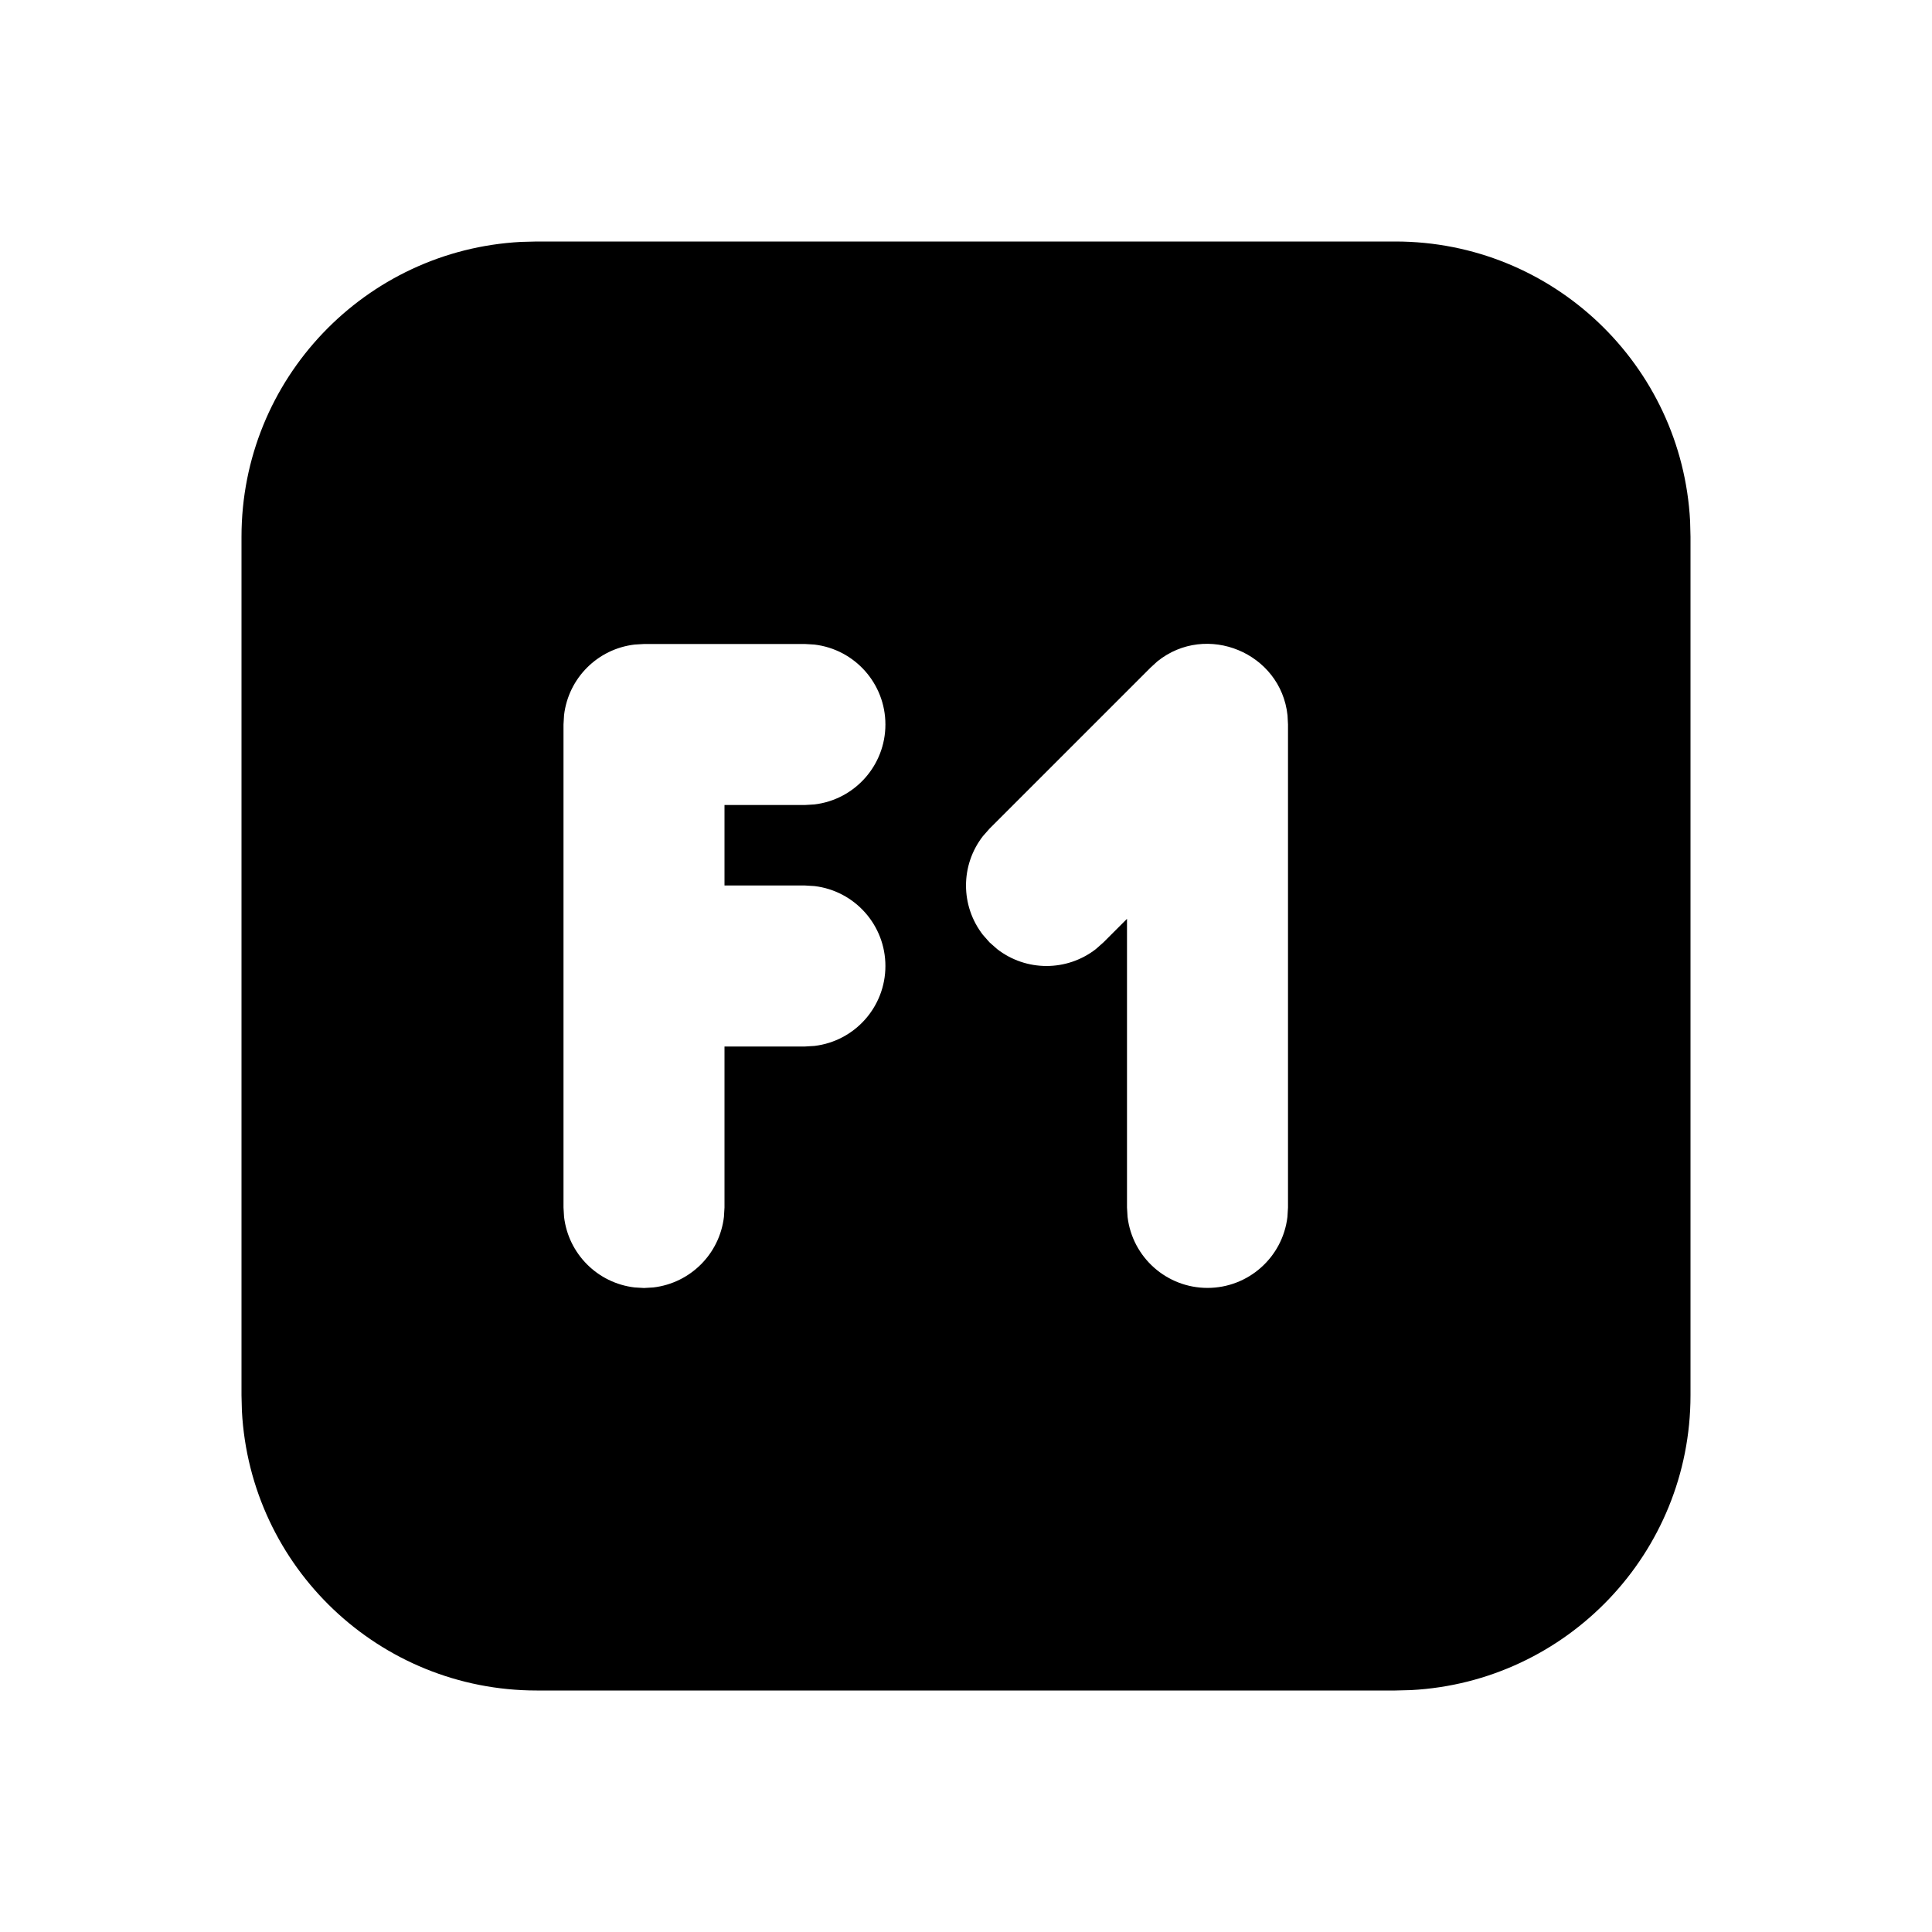
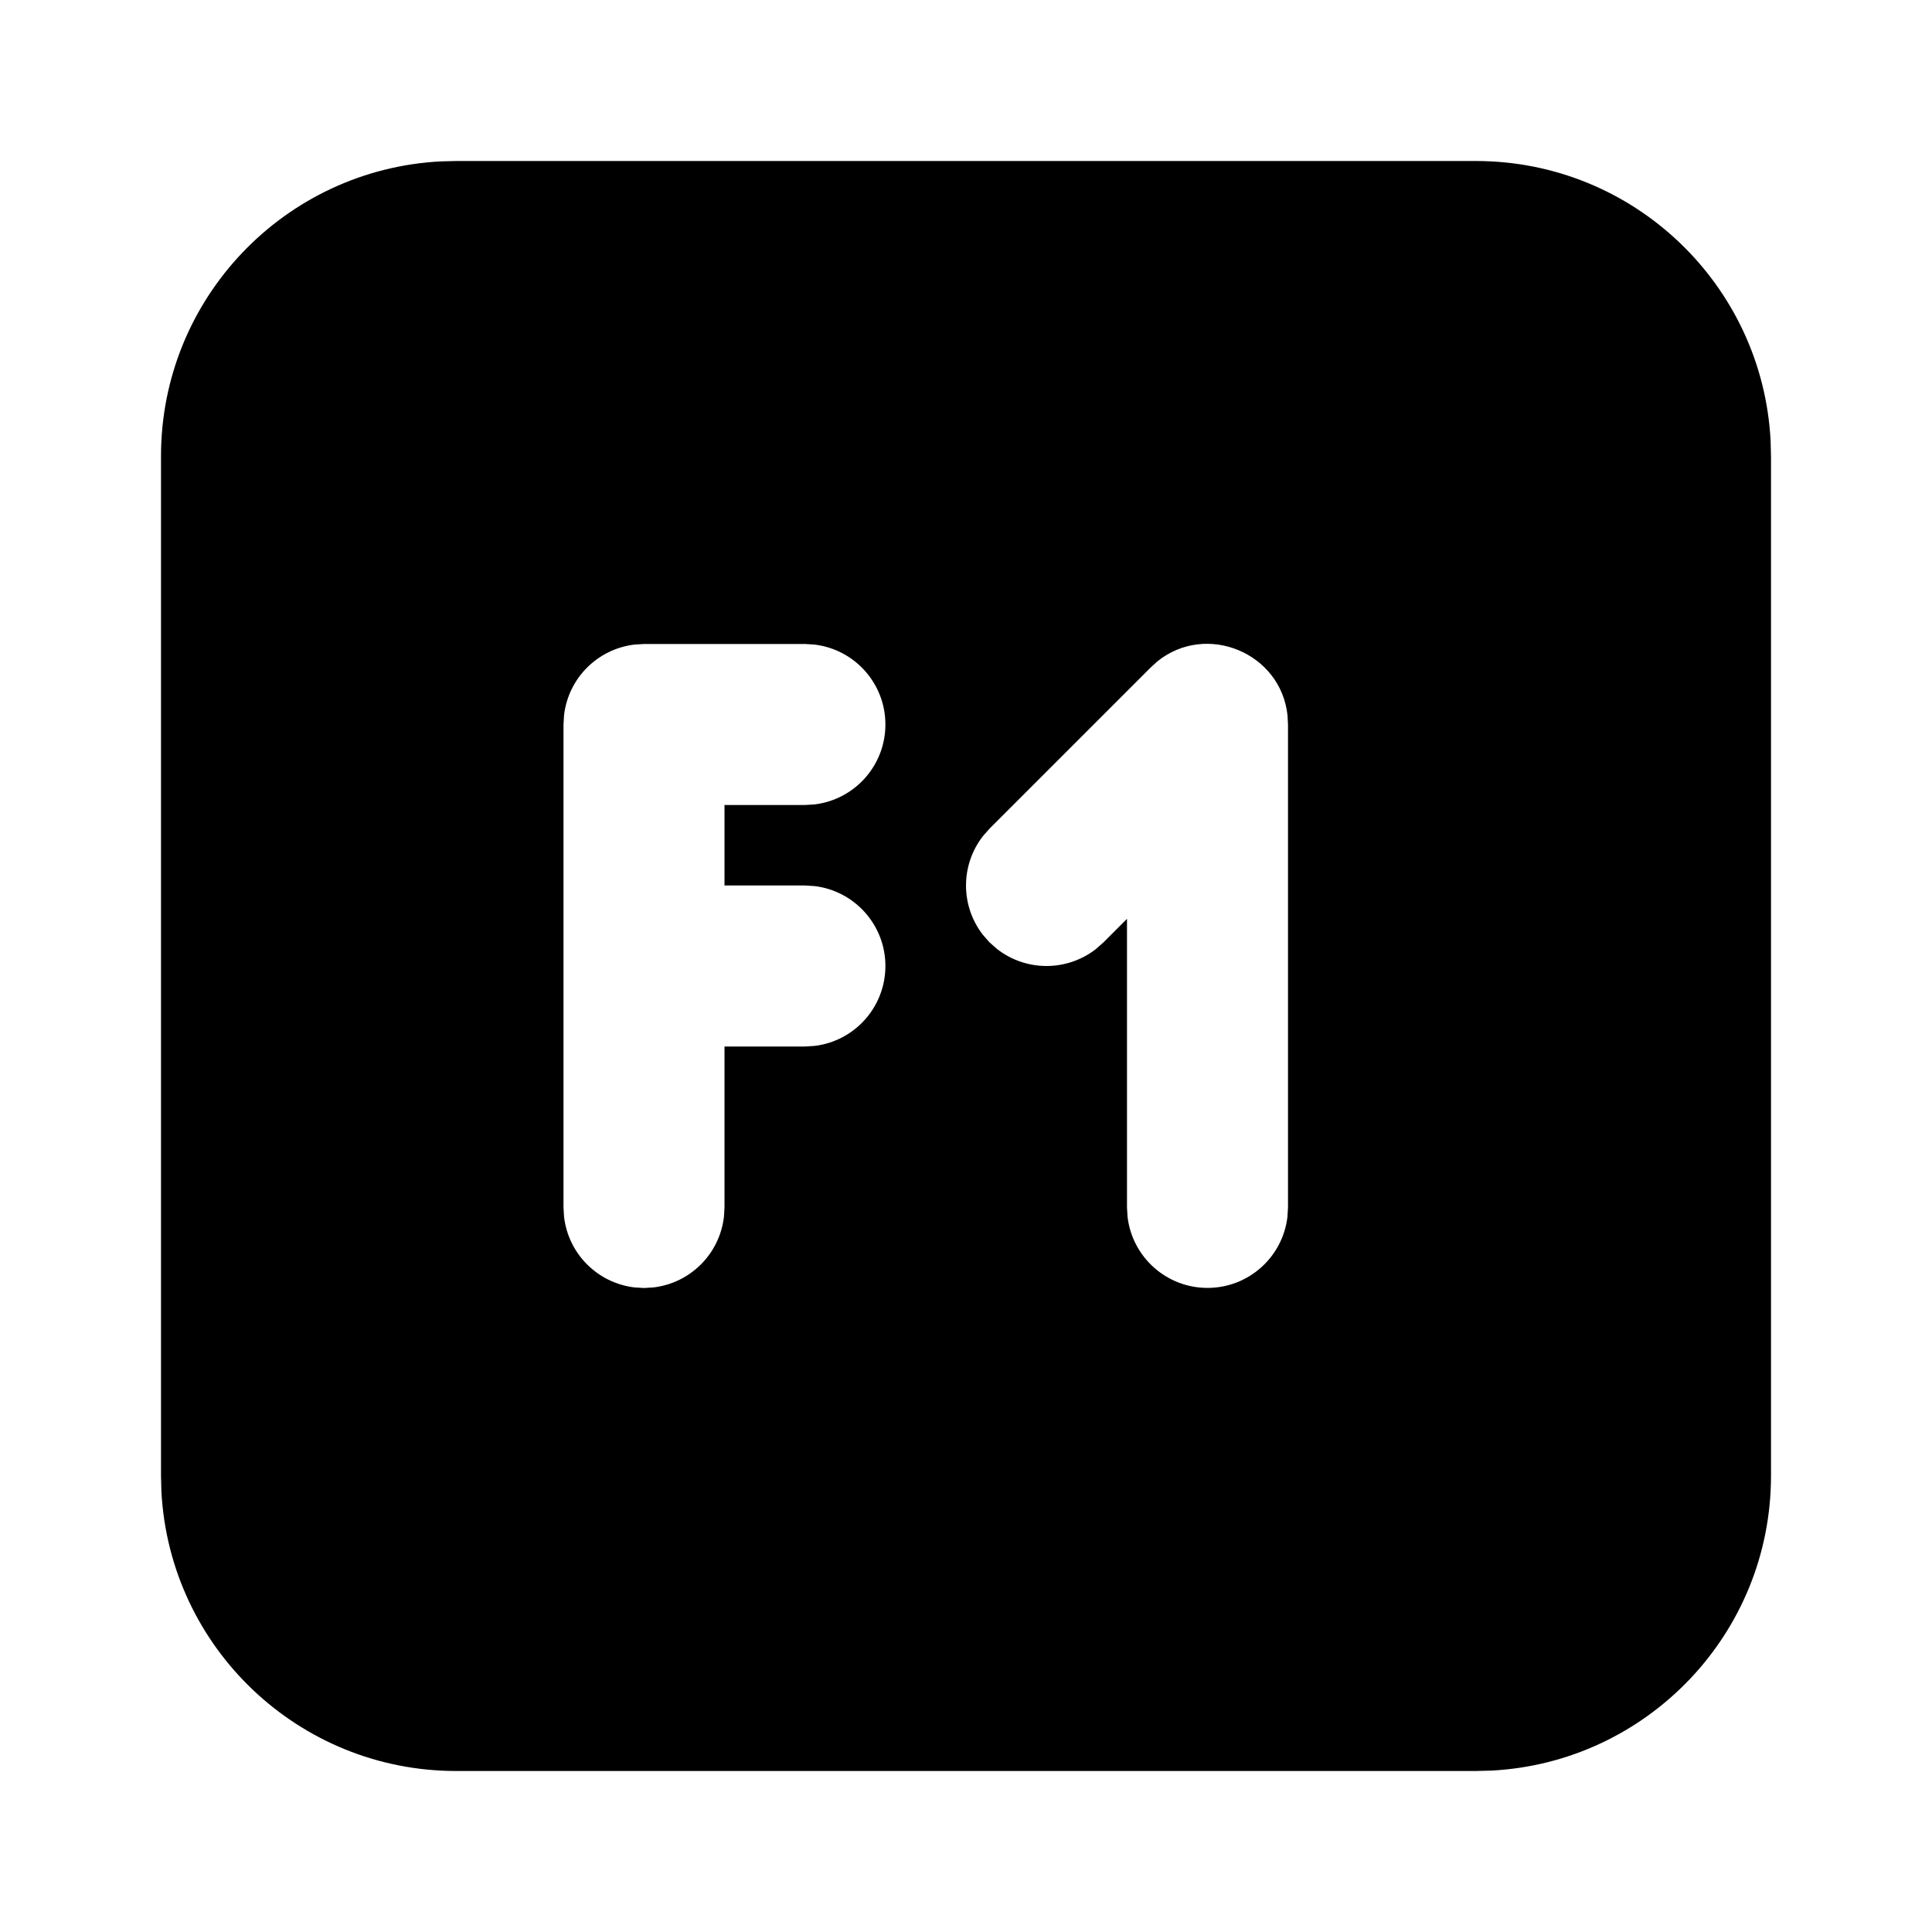
<svg xmlns="http://www.w3.org/2000/svg" class="icon icon-tabler icon-tabler-square-f1-filled" width="24" height="24" viewBox="0 0 24 24" stroke-width="2" stroke="currentColor" fill="none" stroke-linecap="round" stroke-linejoin="round">
  <path stroke="none" d="M0 0h24v24H0z" fill="none" />
-   <path d="M17.333 3c1.96 0 3.56 1.537 3.662 3.472l.005 .195v10.666c0 1.96 -1.537 3.56 -3.472 3.662l-.195 .005h-10.666a3.667 3.667 0 0 1 -3.662 -3.472l-.005 -.195v-10.666c0 -1.96 1.537 -3.56 3.472 -3.662l.195 -.005h10.666zm-7.333 5h-2l-.117 .007a1 1 0 0 0 -.876 .876l-.007 .117v6l.007 .117a1 1 0 0 0 .876 .876l.117 .007l.117 -.007a1 1 0 0 0 .876 -.876l.007 -.117v-2h1l.117 -.007a1 1 0 0 0 0 -1.986l-.117 -.007h-1v-1h1l.117 -.007a1 1 0 0 0 0 -1.986l-.117 -.007zm5.994 .886c-.083 -.777 -1.008 -1.16 -1.617 -.67l-.084 .077l-2 2l-.083 .094a1 1 0 0 0 0 1.226l.083 .094l.094 .083a1 1 0 0 0 1.226 0l.094 -.083l.293 -.293v3.586l.007 .117a1 1 0 0 0 1.986 0l.007 -.117v-6l-.006 -.114z" stroke-width="0" fill="currentColor" />
+   <path d="M18.333 2c1.96 0 3.56 1.537 3.662 3.472l.005 .195v12.666c0 1.96 -1.537 3.56 -3.472 3.662l-.195 .005h-12.666a3.667 3.667 0 0 1 -3.662 -3.472l-.005 -.195v-12.666c0 -1.96 1.537 -3.56 3.472 -3.662l.195 -.005h12.666zm-8.333 6h-2l-.117 .007a1 1 0 0 0 -.876 .876l-.007 .117v6l.007 .117a1 1 0 0 0 .876 .876l.117 .007l.117 -.007a1 1 0 0 0 .876 -.876l.007 -.117v-2h1l.117 -.007a1 1 0 0 0 0 -1.986l-.117 -.007h-1v-1h1l.117 -.007a1 1 0 0 0 0 -1.986l-.117 -.007zm5.994 .886c-.083 -.777 -1.008 -1.16 -1.617 -.67l-.084 .077l-2 2l-.083 .094a1 1 0 0 0 0 1.226l.083 .094l.094 .083a1 1 0 0 0 1.226 0l.094 -.083l.293 -.293v3.586l.007 .117a1 1 0 0 0 1.986 0l.007 -.117v-6l-.006 -.114z" stroke-width="0" fill="currentColor" />
</svg>
